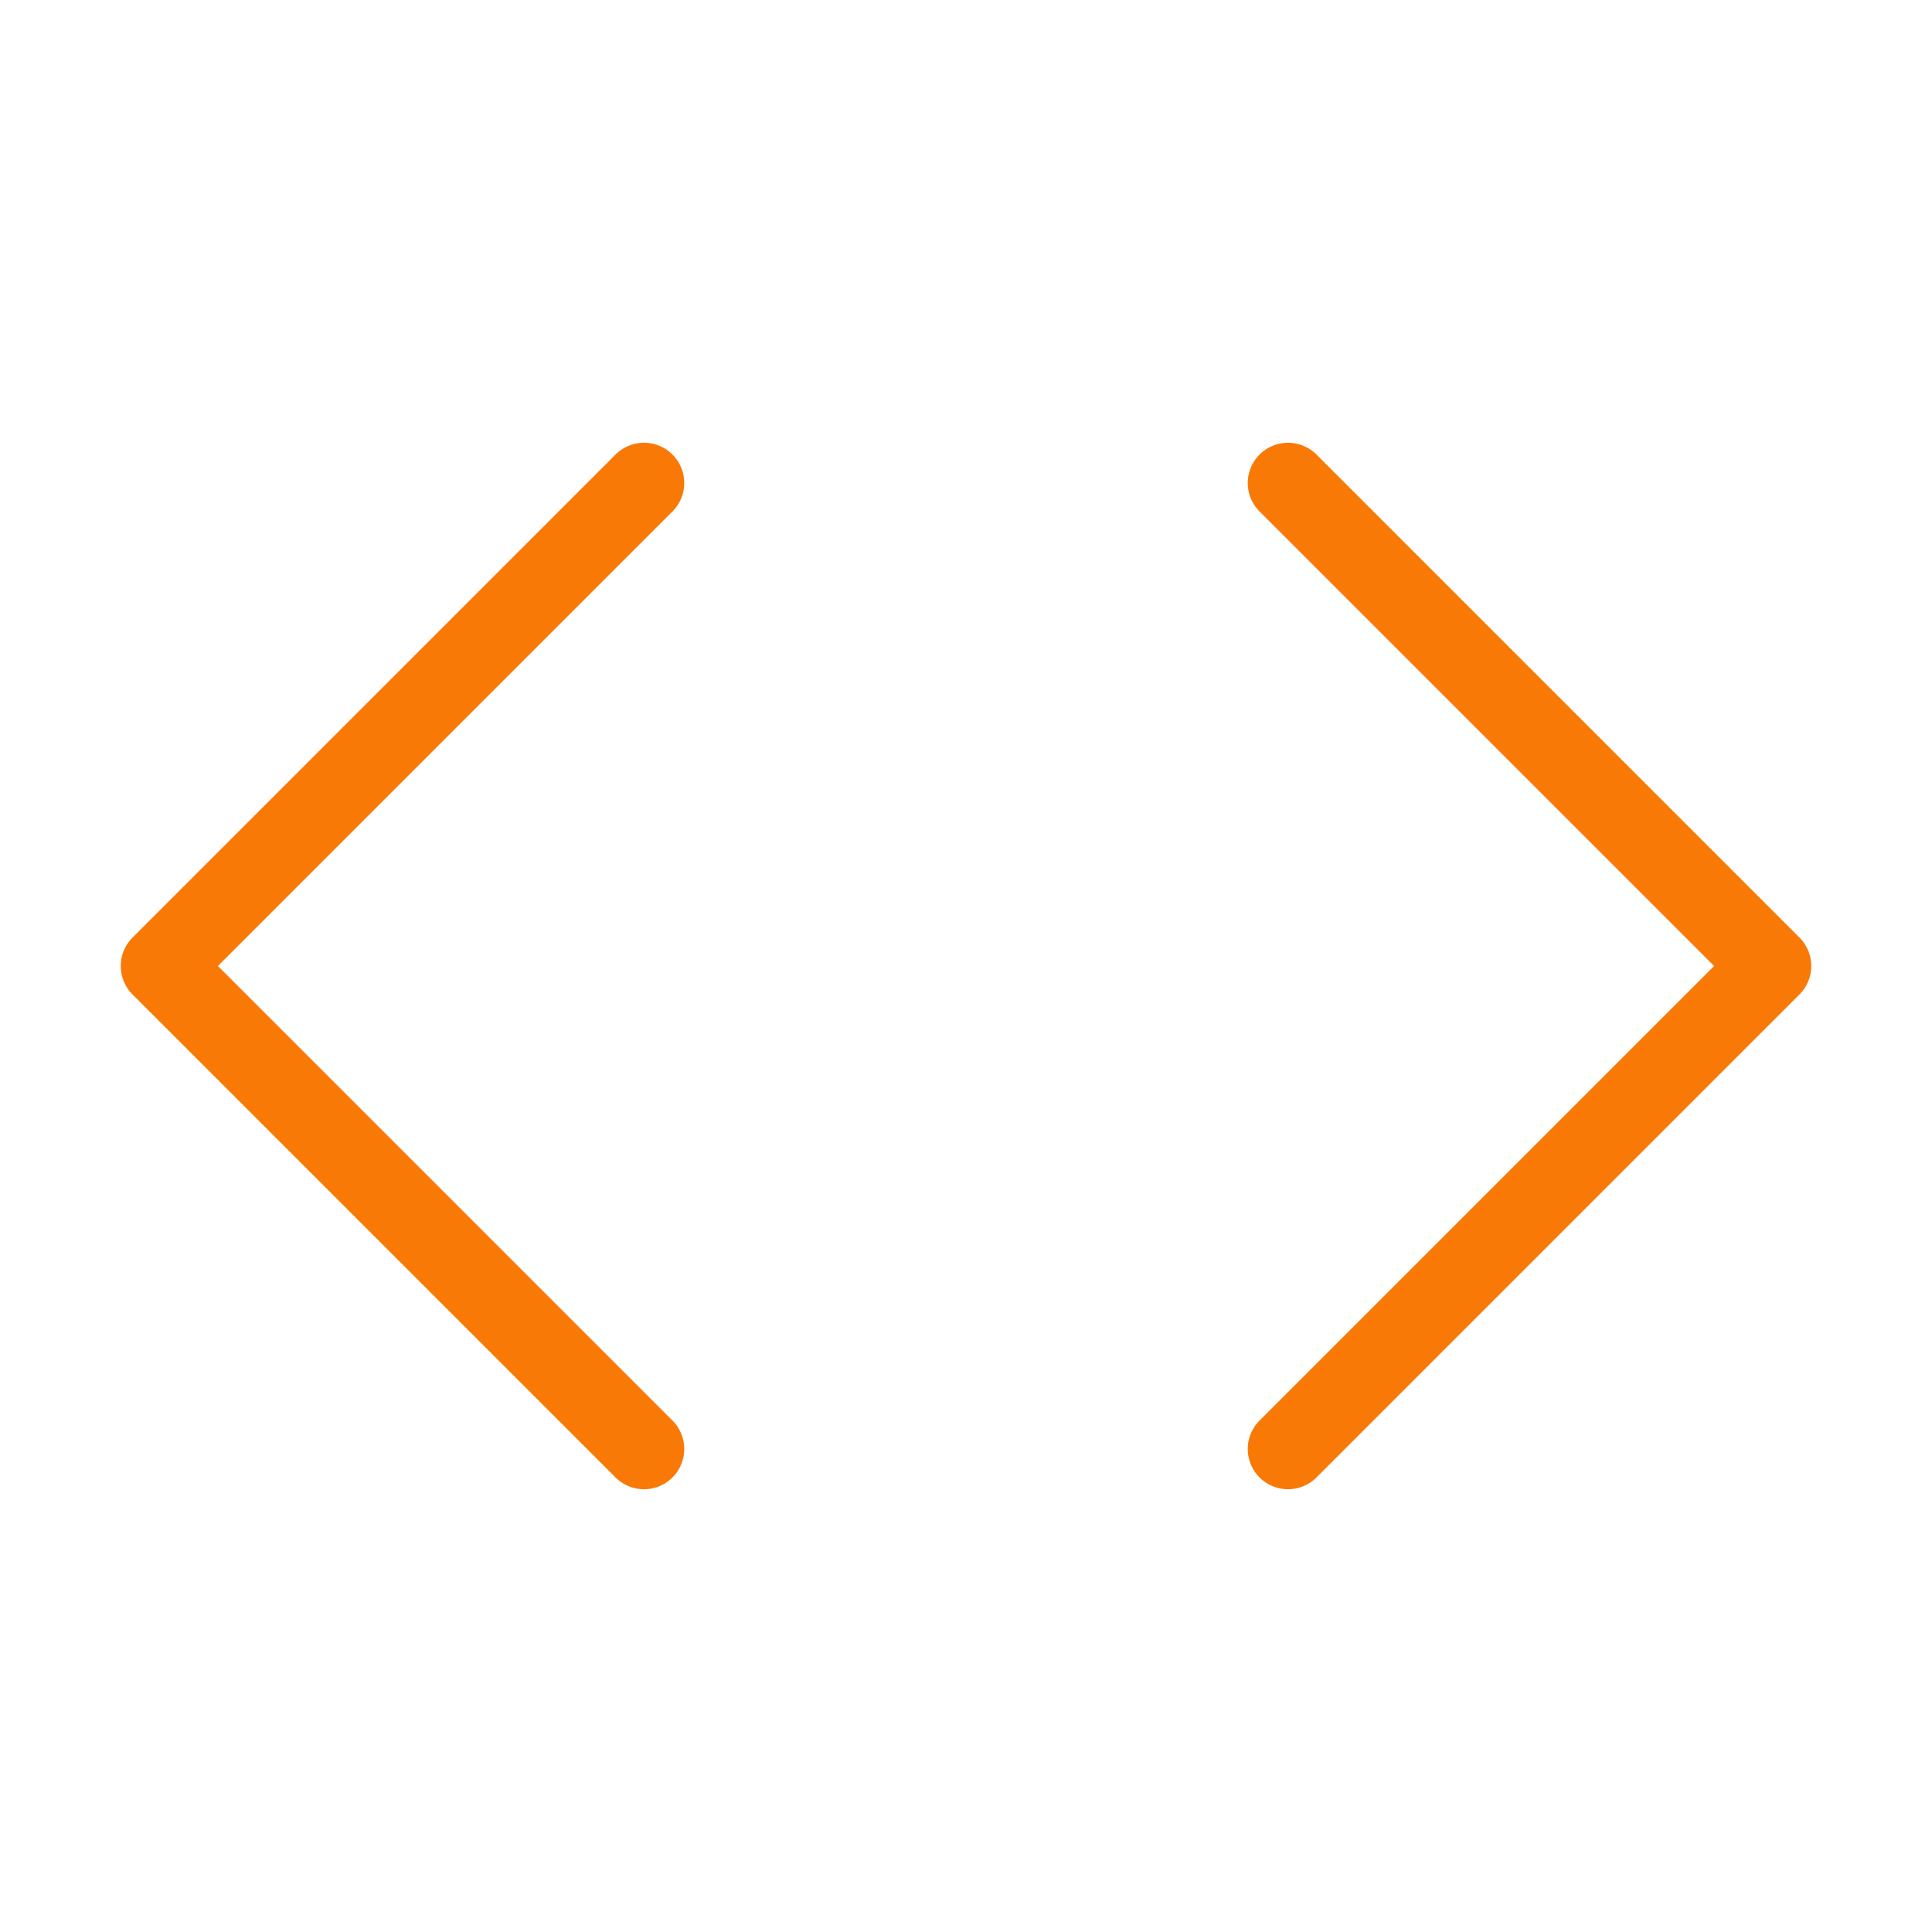
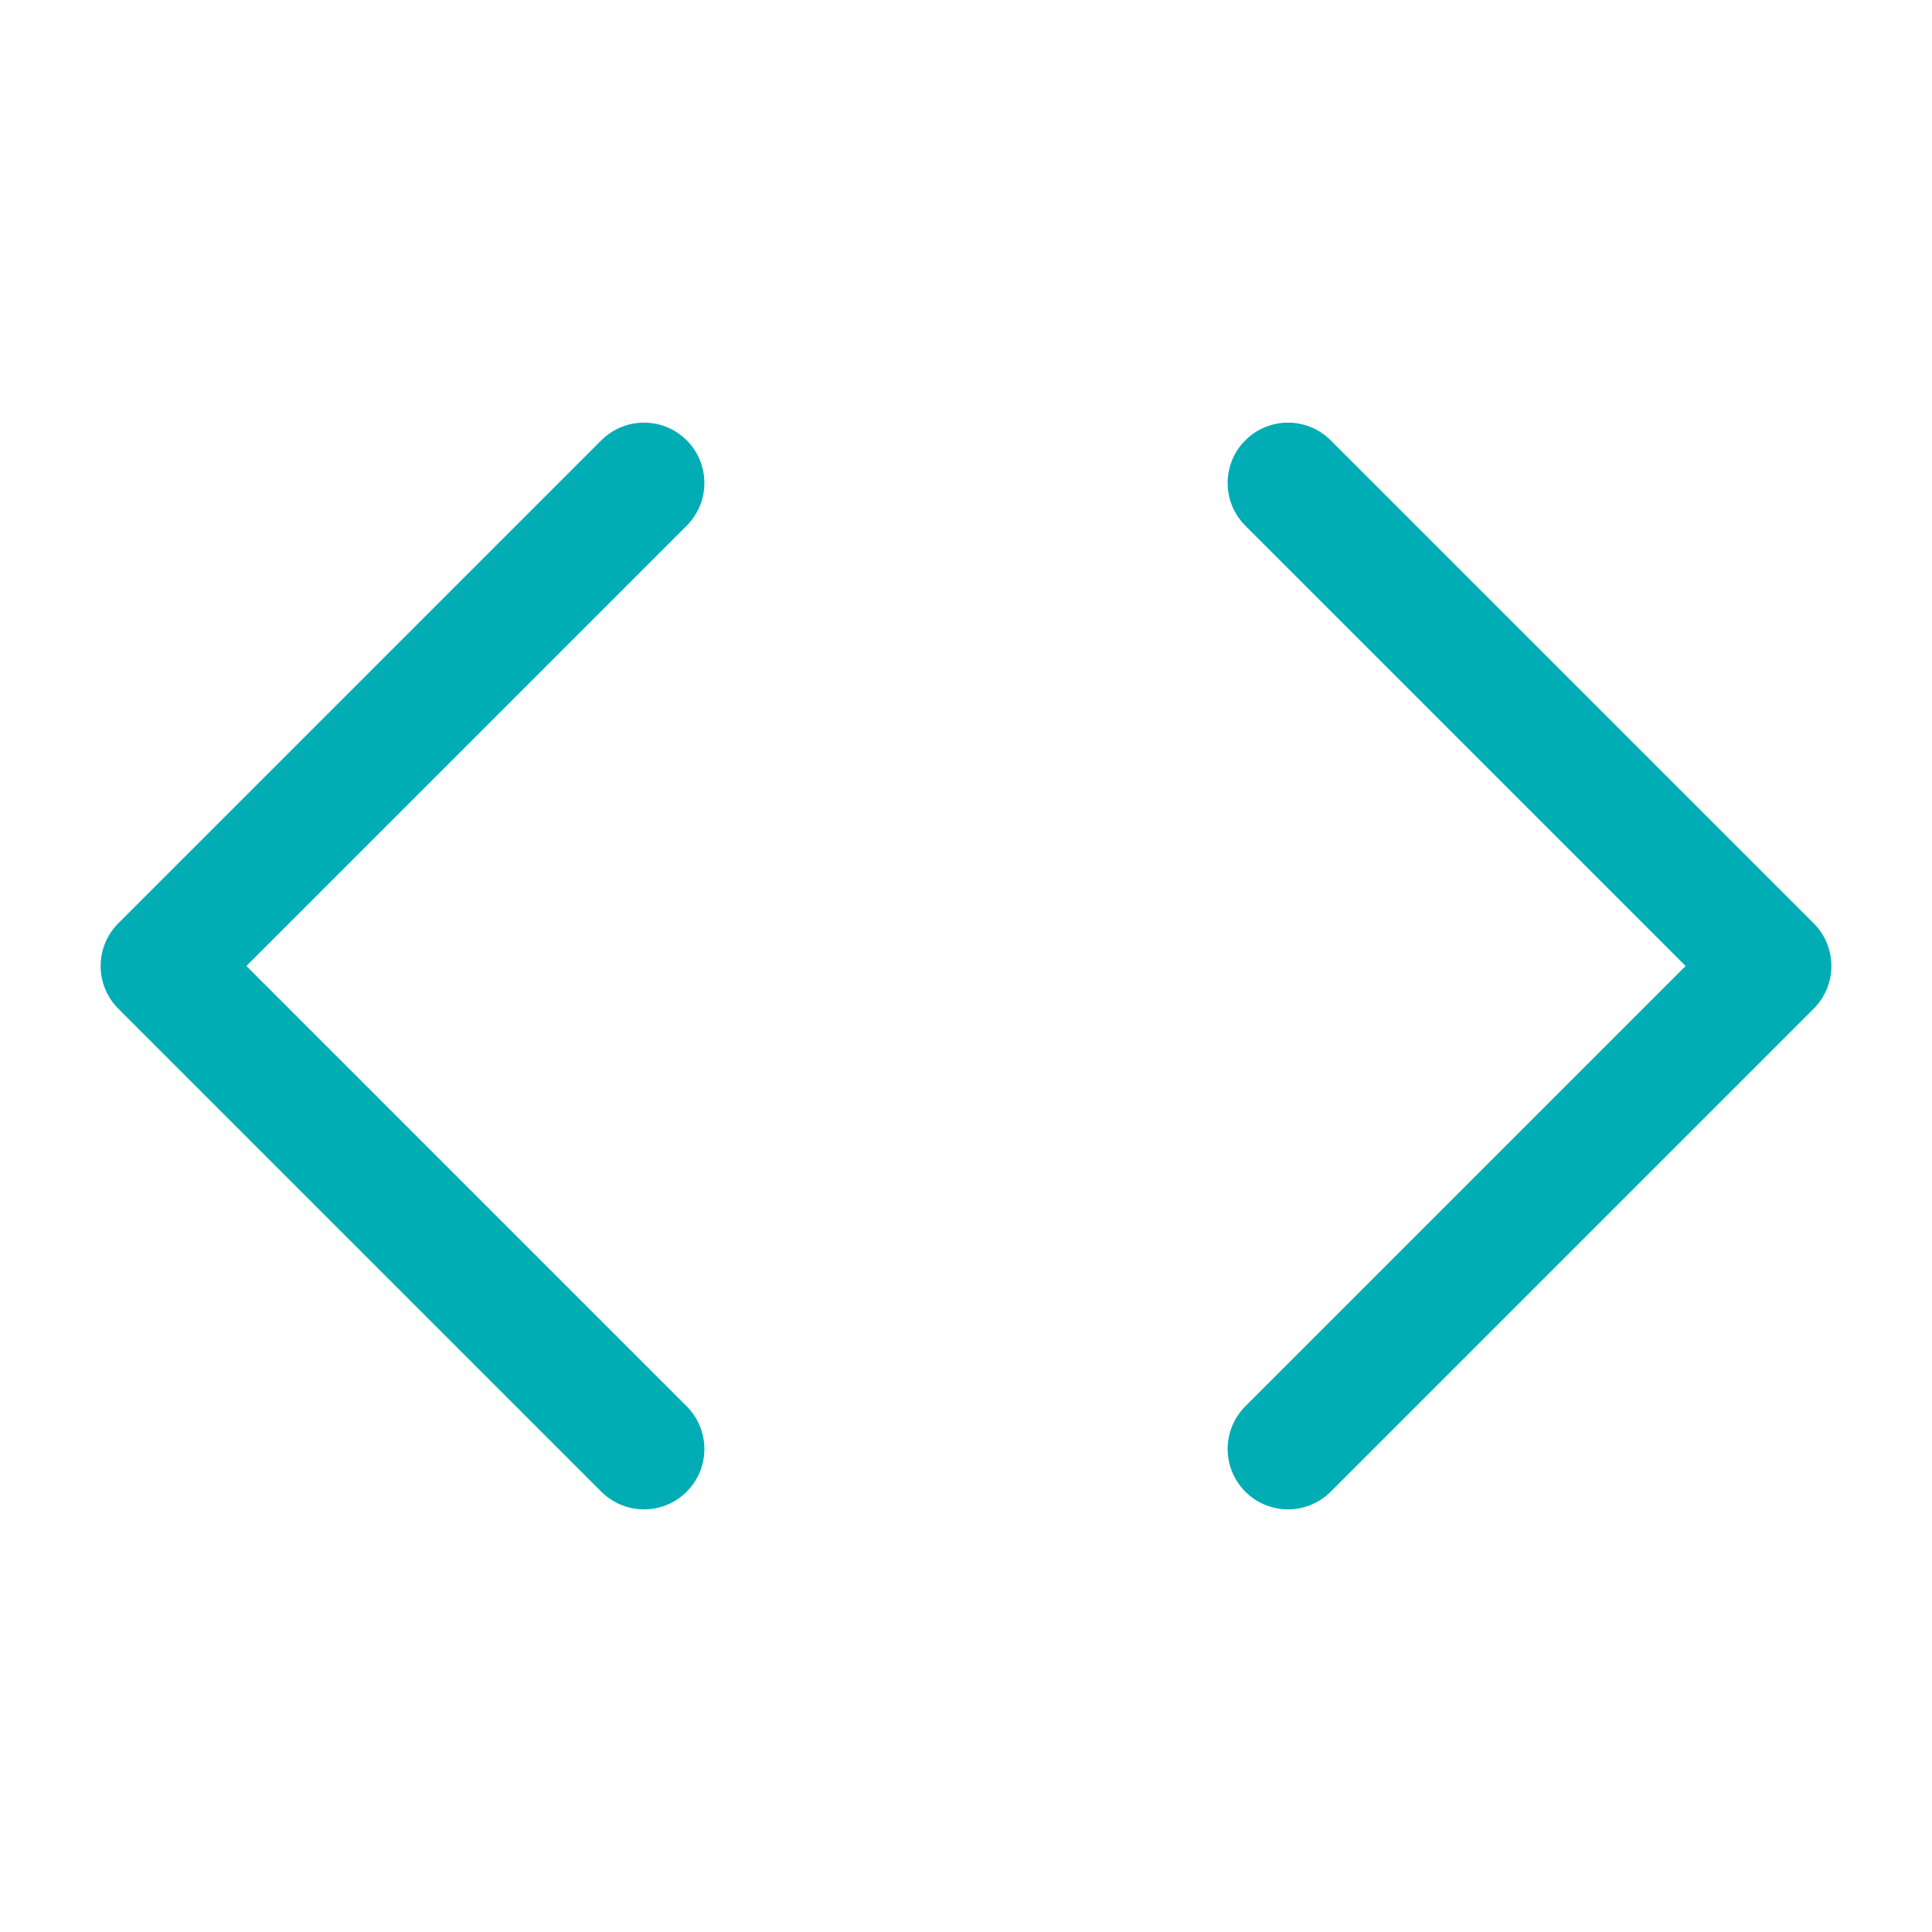
- <svg xmlns="http://www.w3.org/2000/svg" width="44" height="44" viewBox="0 0 24 24" fill="none" stroke="#f97906" stroke-width="1" stroke-linecap="round" stroke-linejoin="round" class="feather feather-code">
+ <svg xmlns="http://www.w3.org/2000/svg" width="44" height="44" viewBox="0 0 24 24" fill="none" stroke="#00ADB5" stroke-width="1.5" stroke-linecap="round" stroke-linejoin="round" class="feather feather-code">
  <polyline points="16 18 22 12 16 6" />
  <polyline points="8 6 2 12 8 18" />
</svg>
